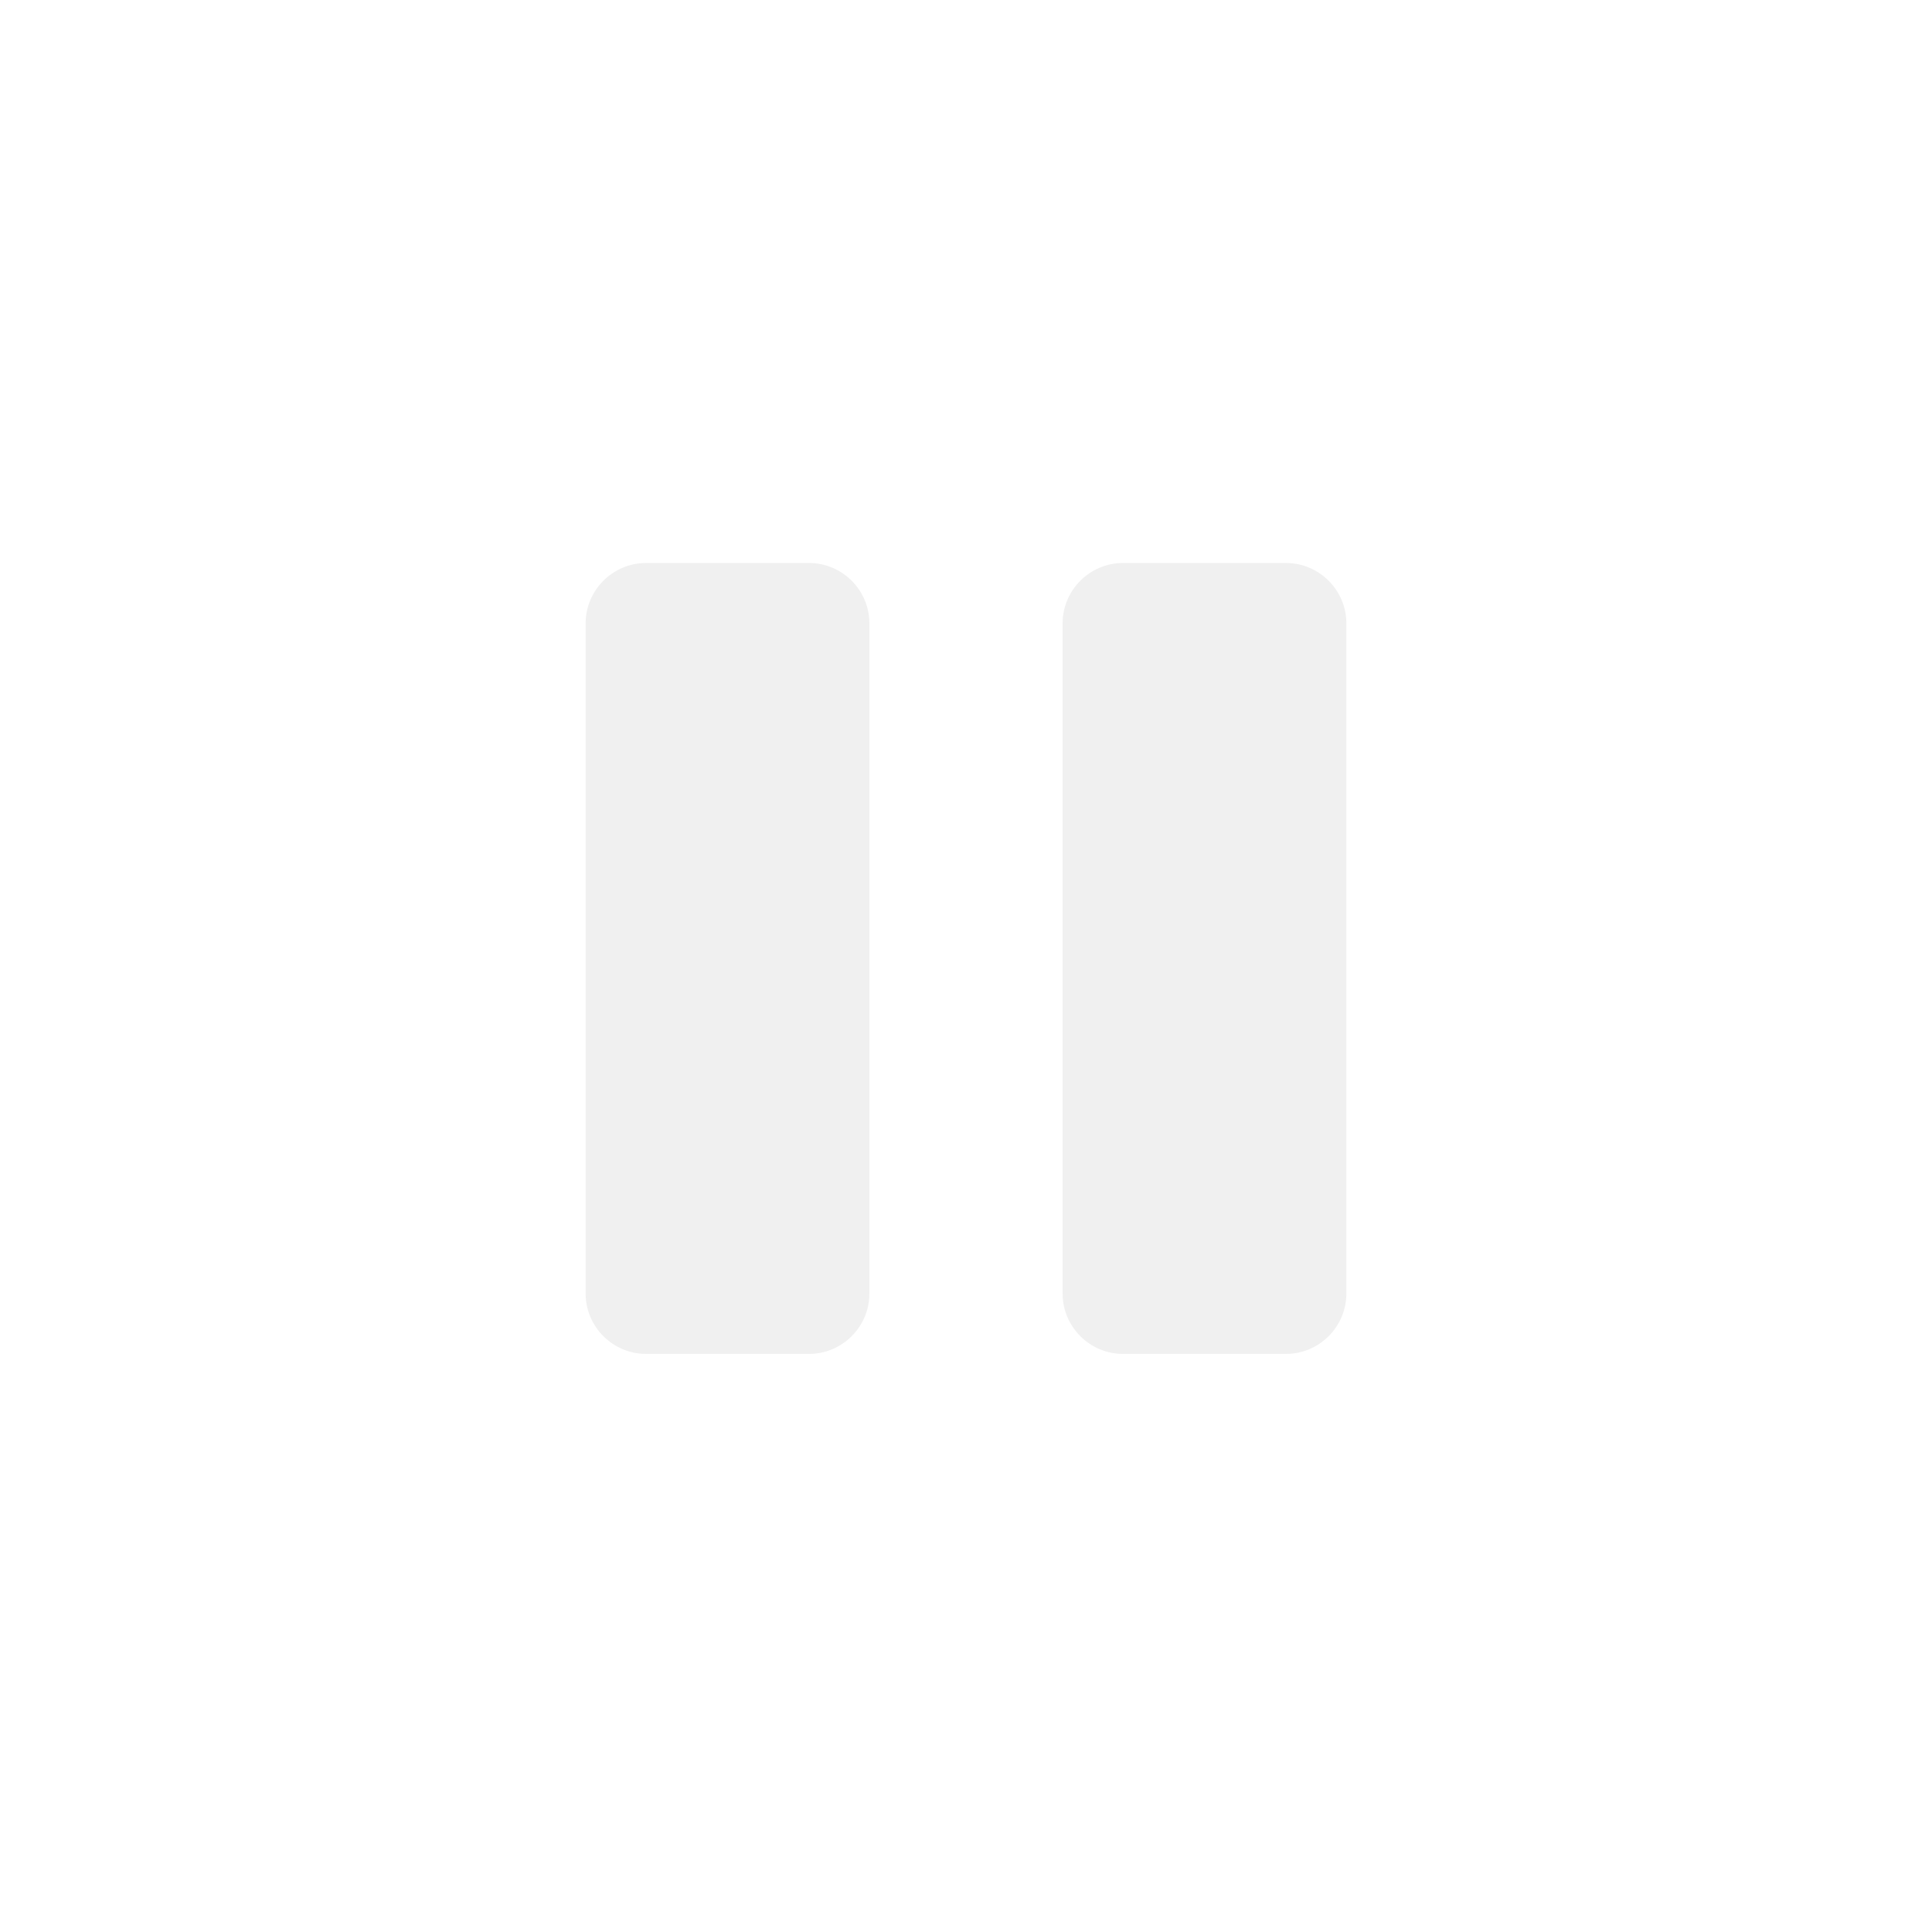
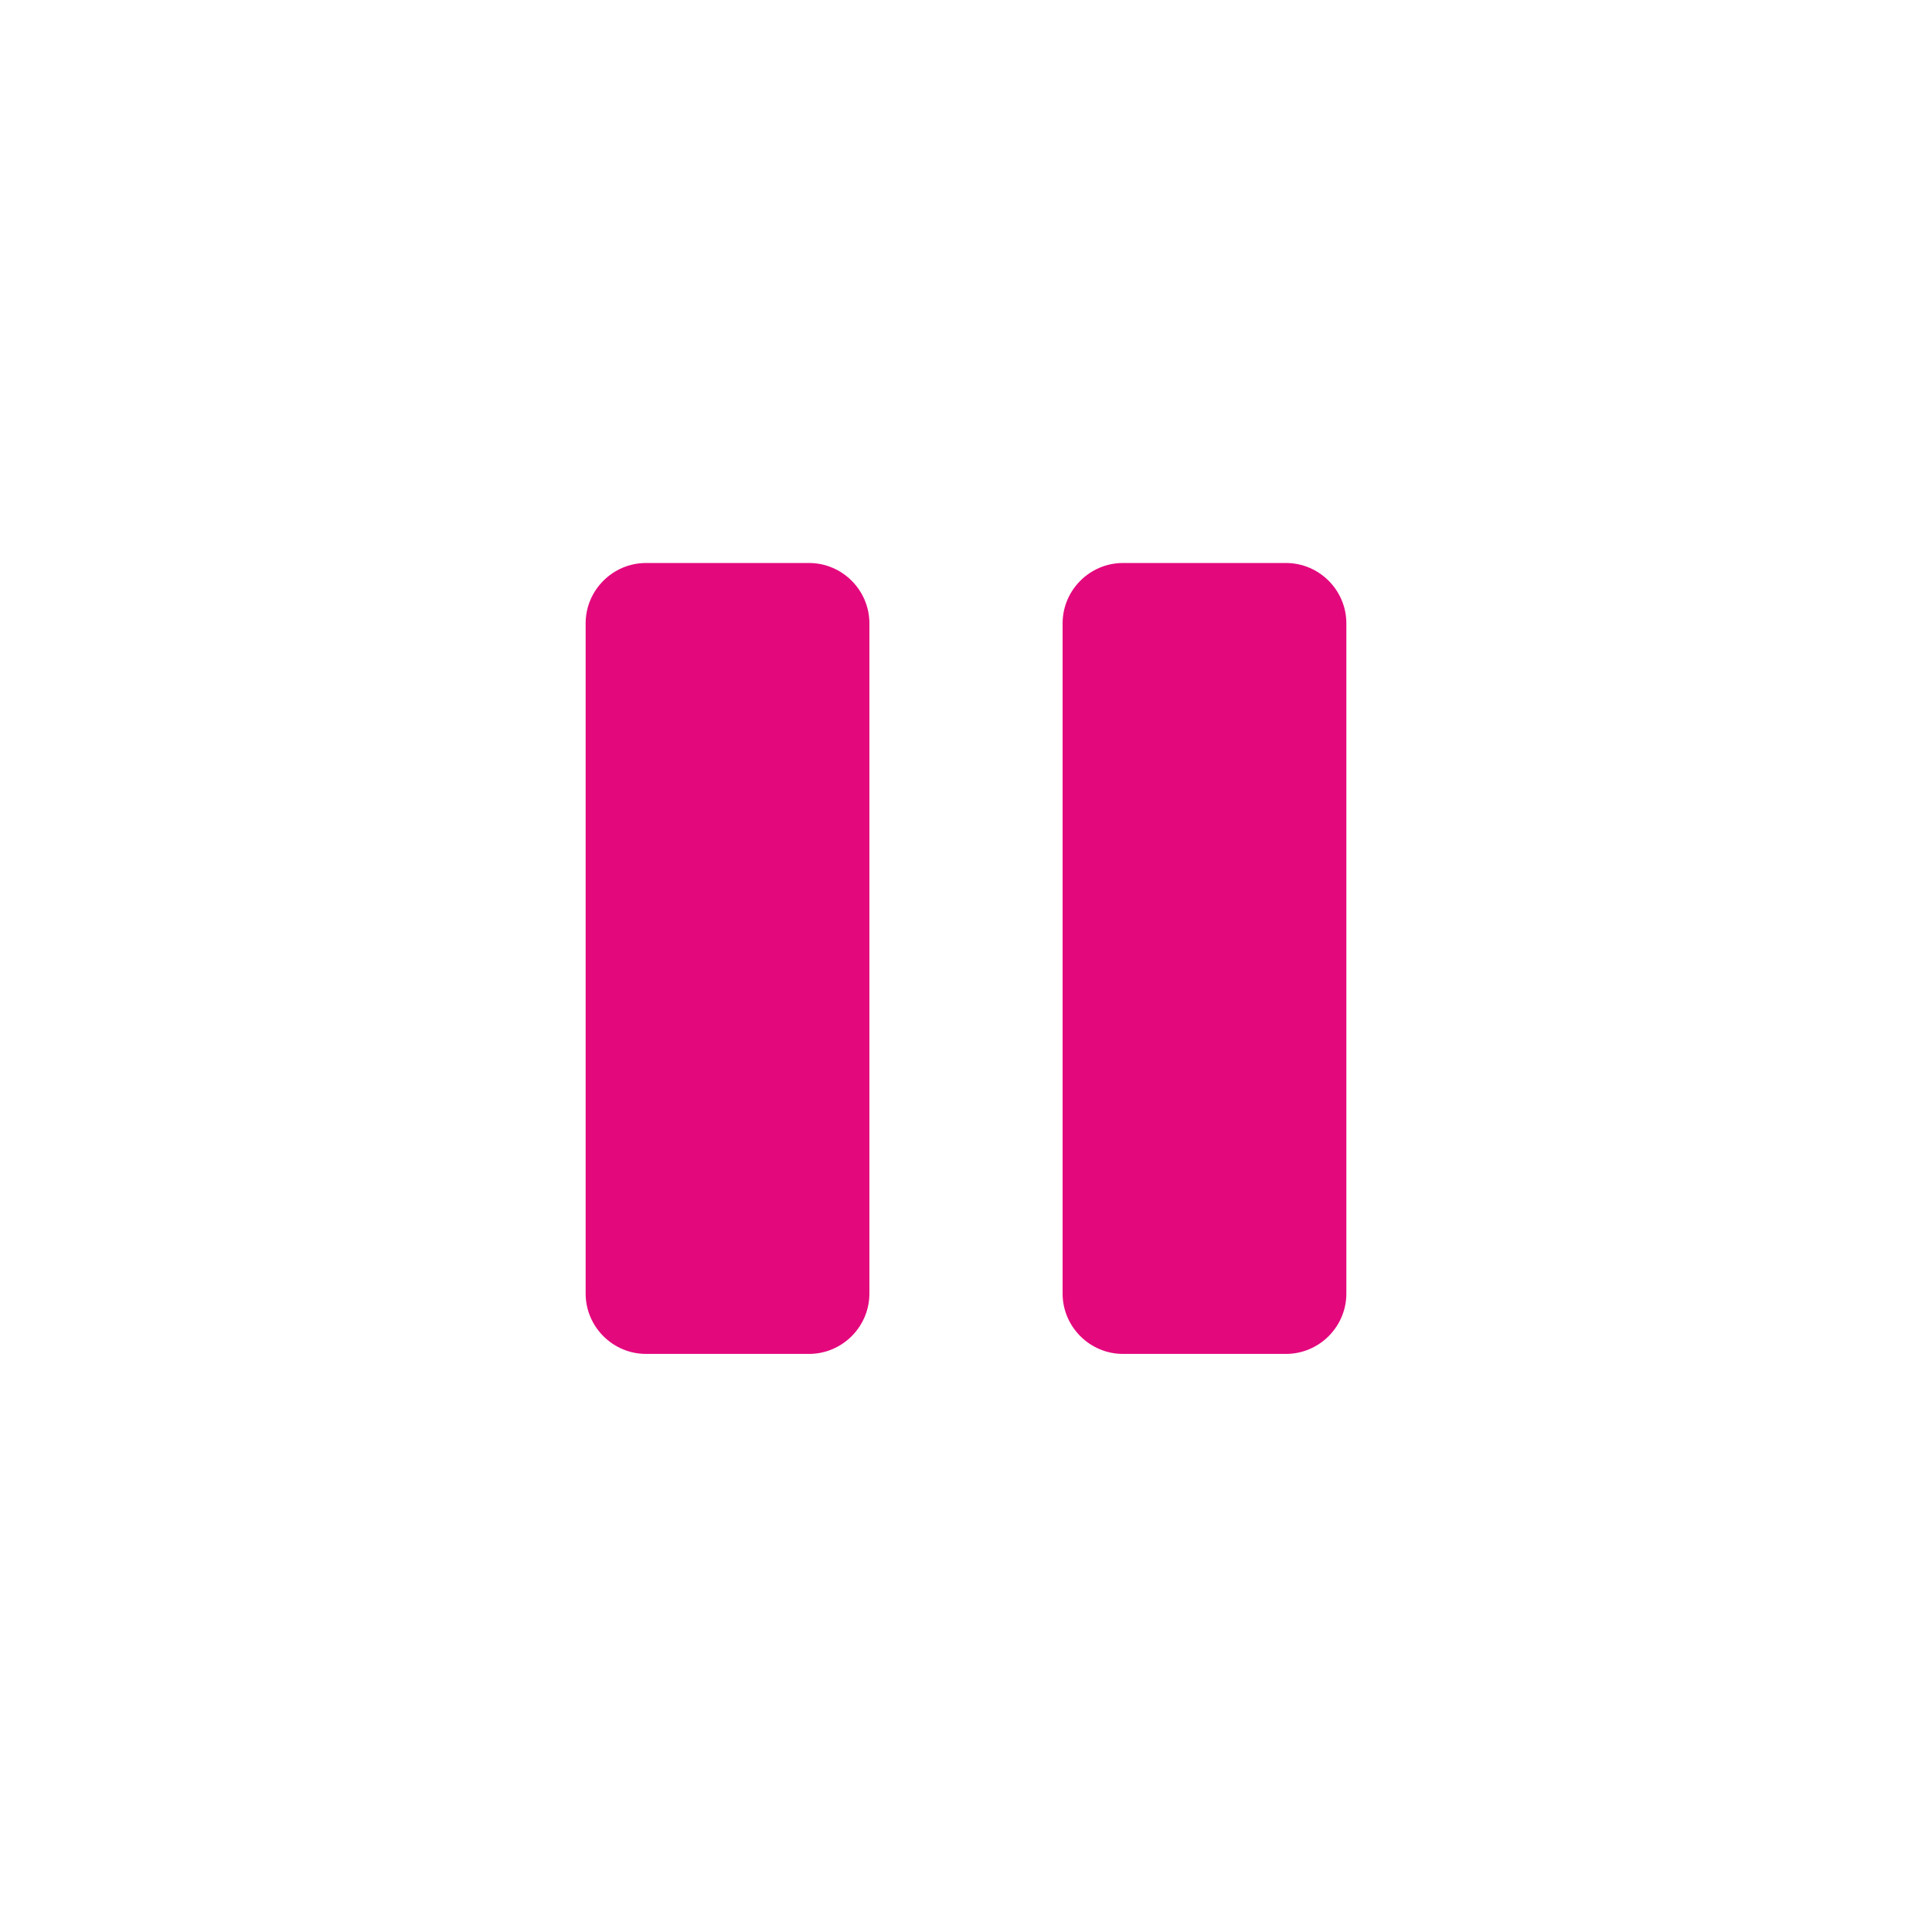
<svg xmlns="http://www.w3.org/2000/svg" version="1.1" id="Laag_1" x="0px" y="0px" viewBox="0 0 128 128" enable-background="new 0 0 128 128" xml:space="preserve">
  <g>
    <g>
      <g>
-         <path fill="#F0F0F0" d="M38.8,85.7c0,2.2,1.8,4,4,4h10.8c2.2,0,4-1.8,4-4V41.3c0-2.2-1.8-4-4-4H42.8c-2.2,0-4,1.8-4,4V85.7z" />
+         <path fill="#e4087d" d="M38.8,85.7c0,2.2,1.8,4,4,4h10.8c2.2,0,4-1.8,4-4V41.3c0-2.2-1.8-4-4-4H42.8c-2.2,0-4,1.8-4,4V85.7z" />
      </g>
      <g>
-         <path fill="#F0F0F0" d="M70.4,85.7c0,2.2,1.8,4,4,4h10.8c2.2,0,4-1.8,4-4V41.3c0-2.2-1.8-4-4-4H74.4c-2.2,0-4,1.8-4,4V85.7z" />
+         <path fill="#e4087d" d="M70.4,85.7c0,2.2,1.8,4,4,4h10.8c2.2,0,4-1.8,4-4V41.3c0-2.2-1.8-4-4-4H74.4c-2.2,0-4,1.8-4,4V85.7z" />
      </g>
    </g>
  </g>
</svg>
